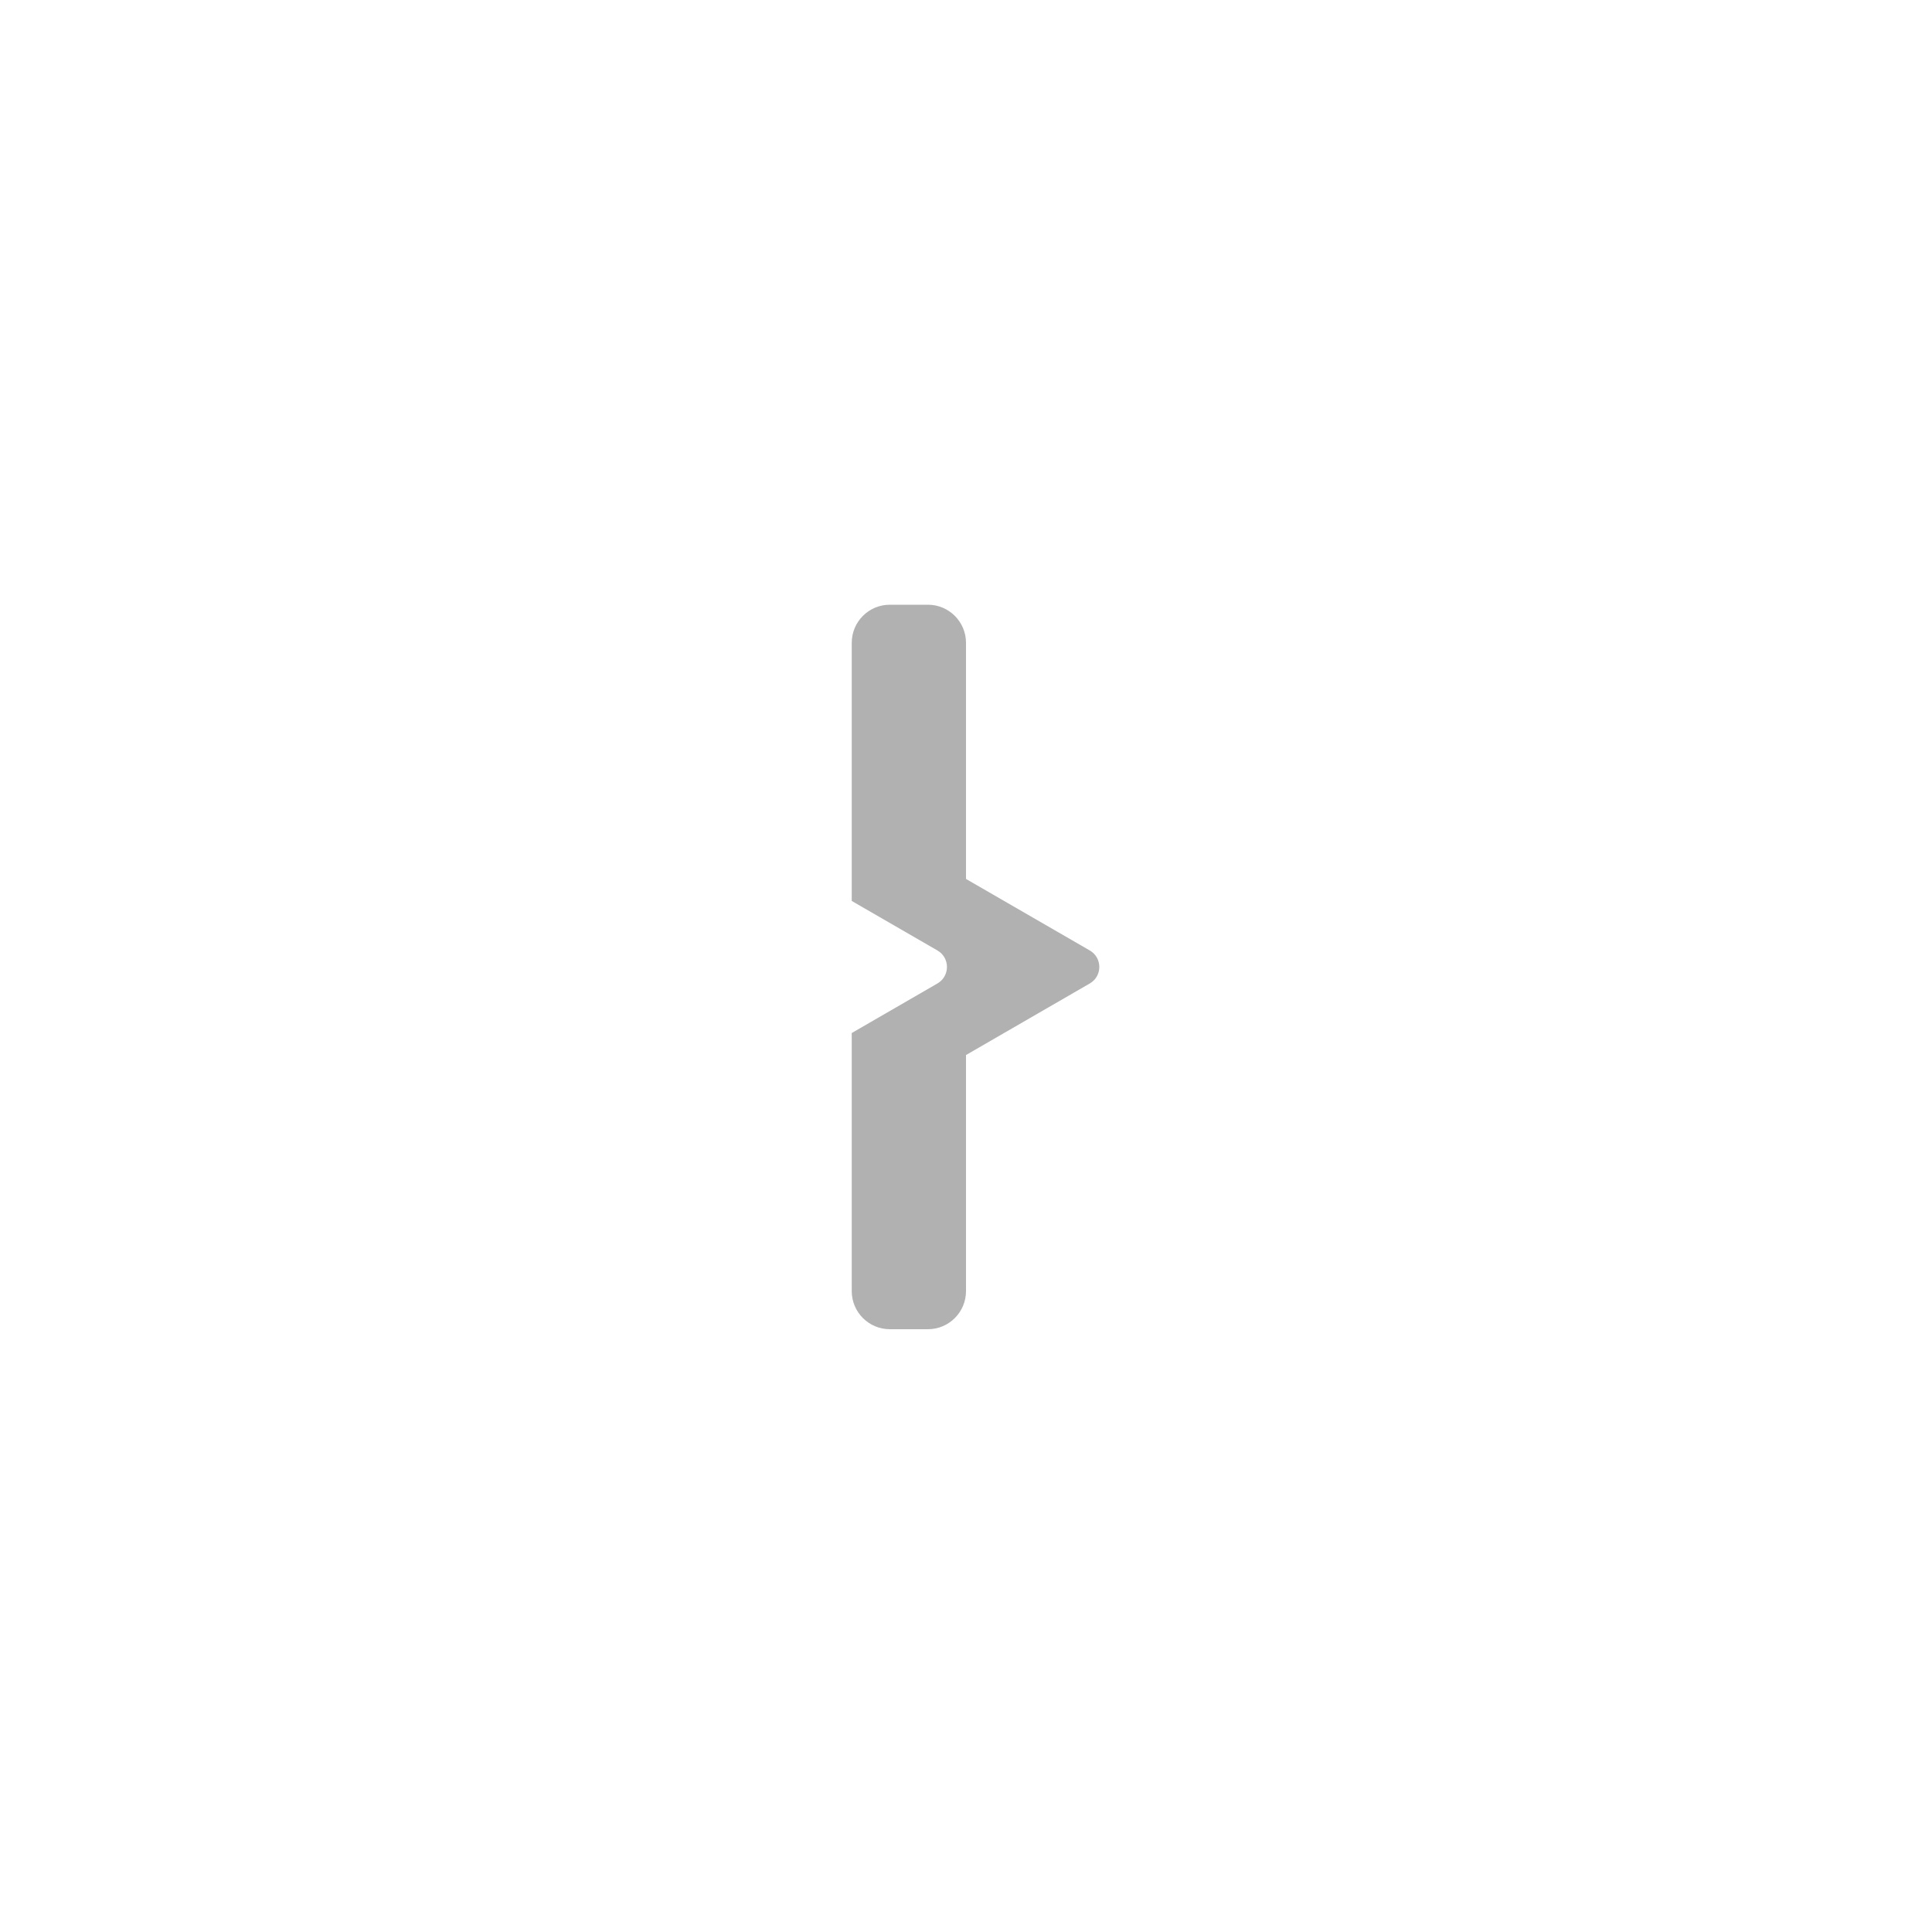
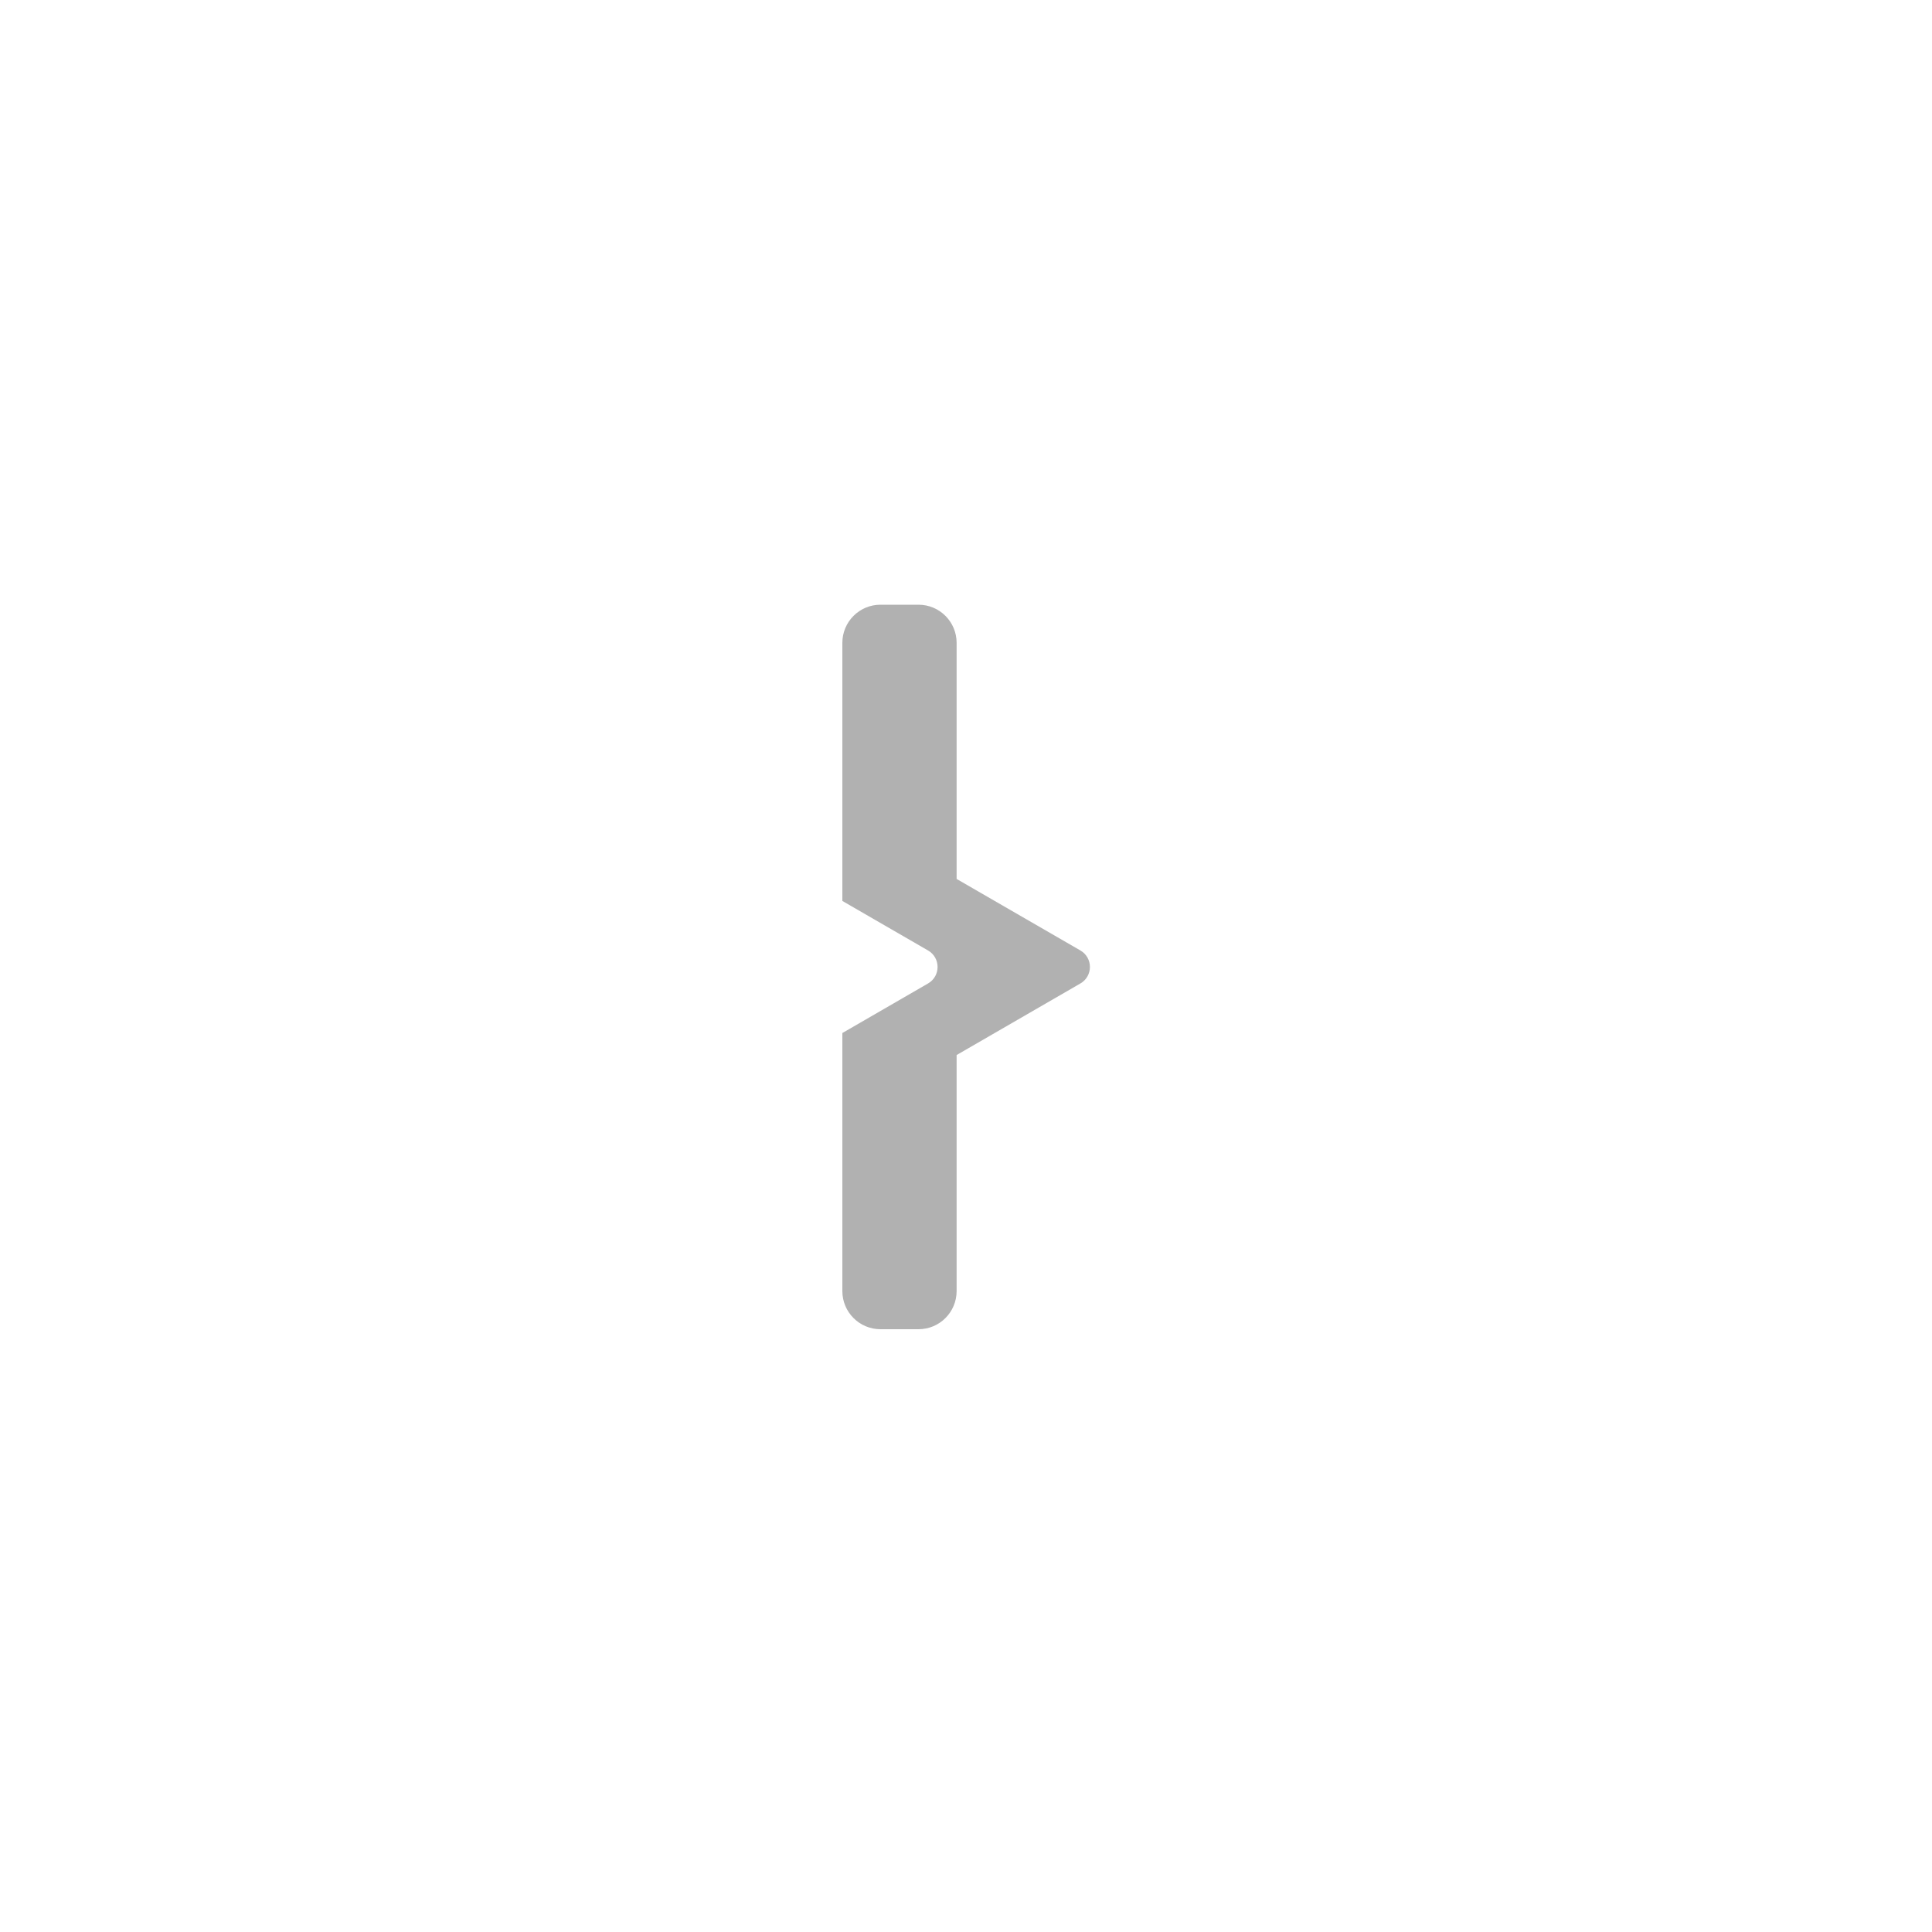
<svg xmlns="http://www.w3.org/2000/svg" width="1000" height="1000" viewBox="0 0 1000 1000" fill="none">
-   <path d="M460.572 688C449.686 687.998 440.858 679.162 440.858 668.263V534.693L485.215 509.039C491.786 505.24 491.786 495.76 485.215 491.961L440.858 466.328L440.858 332.737C440.858 321.838 449.686 313.002 460.572 313H480.286C491.174 313 500.001 321.836 500.001 332.737L500.001 454.936L564.072 491.961C570.643 495.76 570.643 505.24 564.072 509.039L500.001 546.084V668.263C500.001 679.164 491.174 688 480.286 688H460.572Z" fill="#B1B1B1" />
+   <path d="M455.714 688C444.828 687.998 436 679.162 436 668.263V534.693L480.357 509.039C486.928 505.24 486.928 495.76 480.357 491.961L436 466.328V332.737C436 321.838 444.828 313.002 455.714 313H475.428C486.316 313 495.143 321.836 495.143 332.737V454.936L559.214 491.961C565.785 495.76 565.785 505.24 559.214 509.039L495.143 546.084V668.263C495.143 679.164 486.316 688 475.428 688H455.714Z" fill="#B1B1B1" />
</svg>
